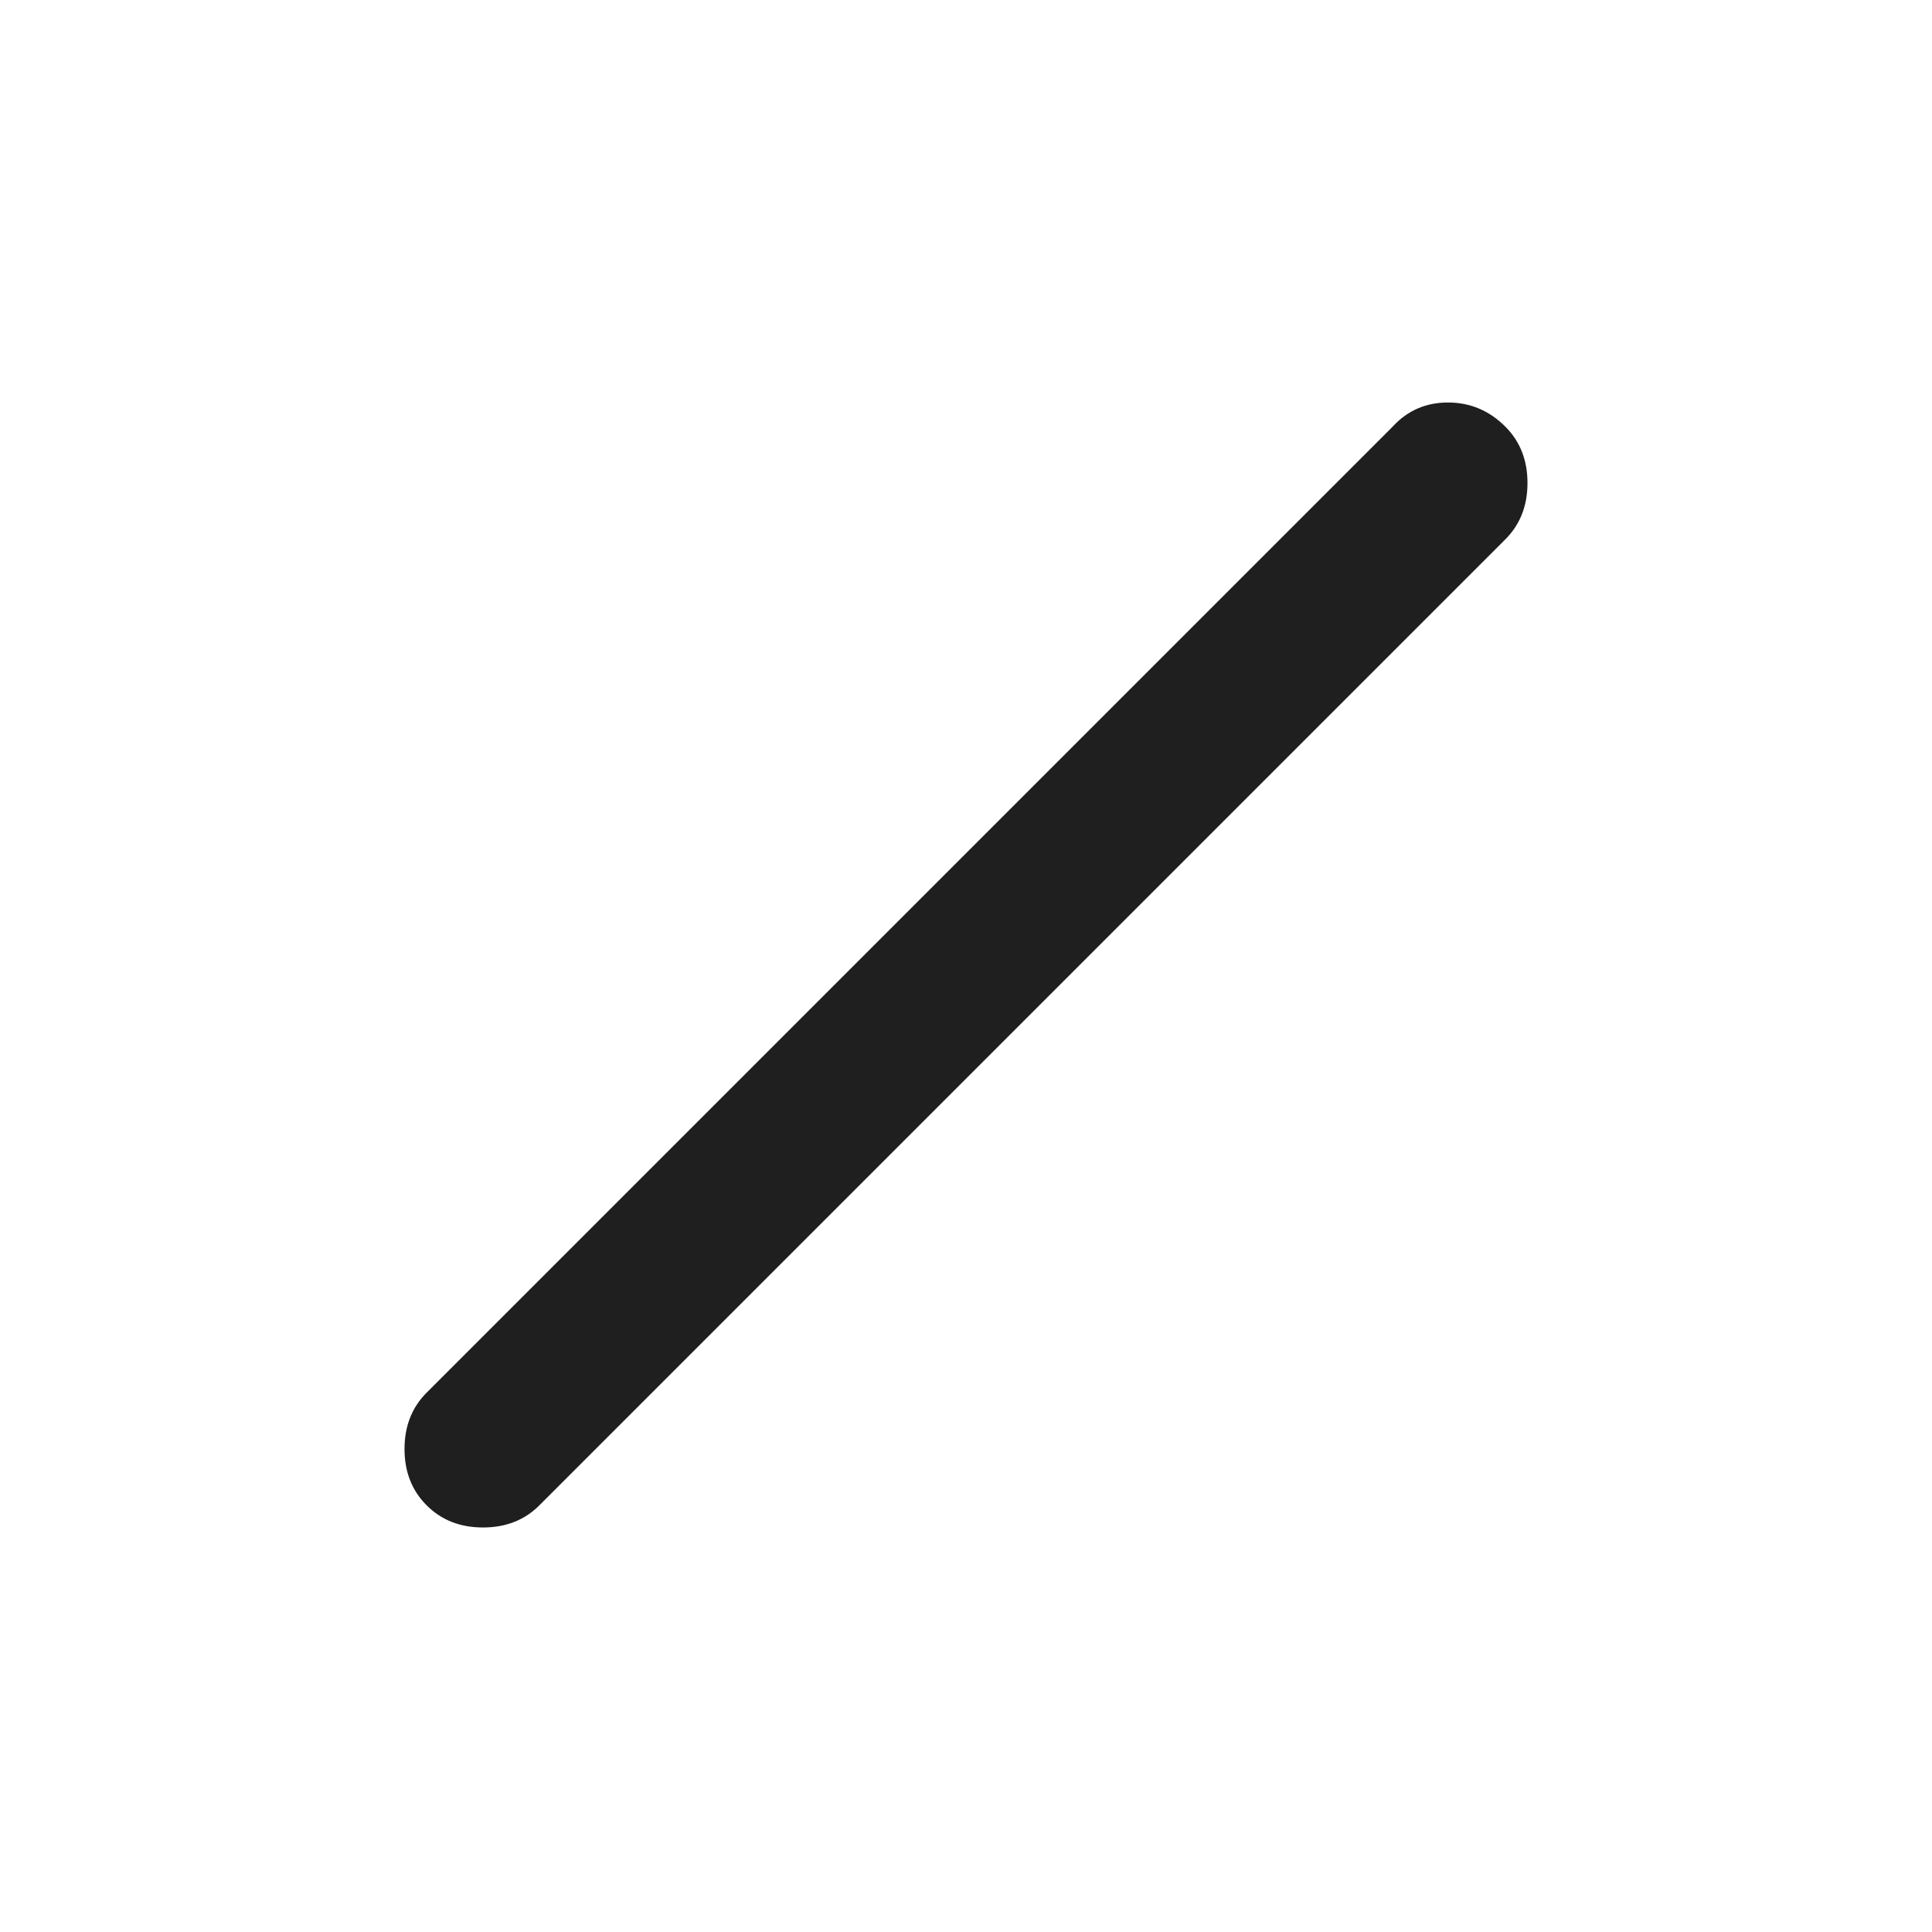
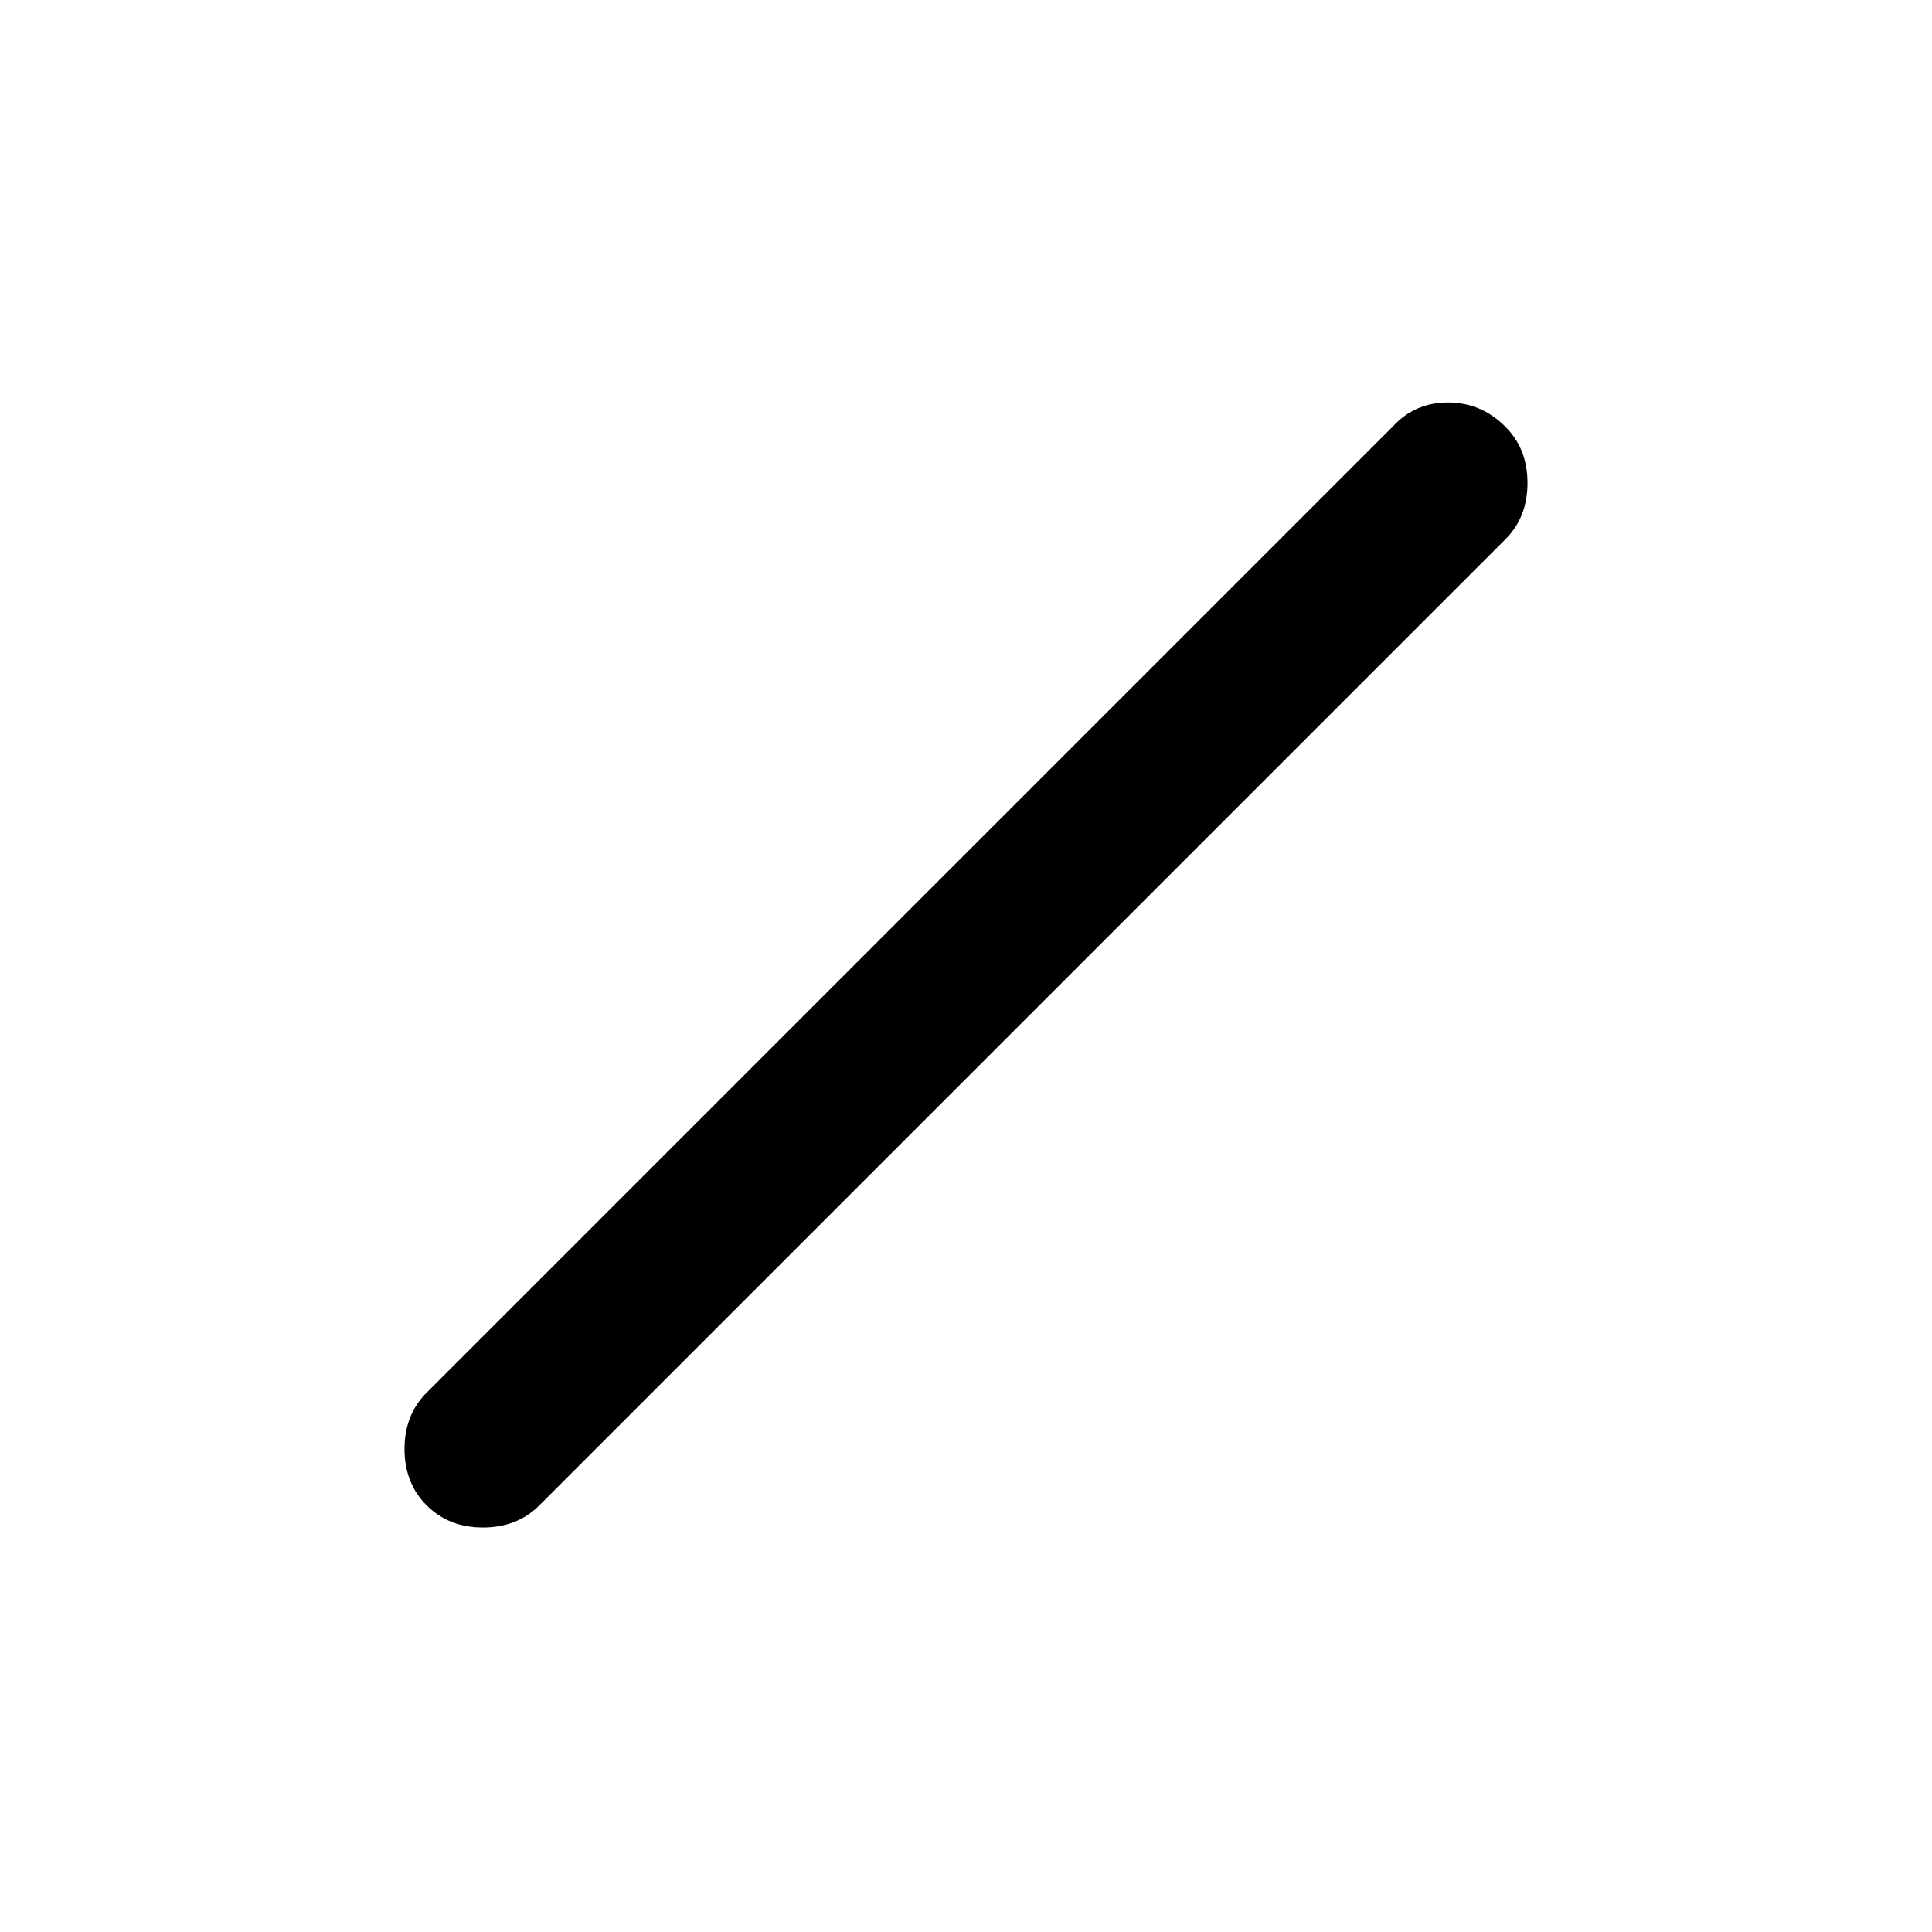
- <svg xmlns="http://www.w3.org/2000/svg" height="24px" viewBox="0 -960 960 960" width="24px" fill="#1f1f1f">
+ <svg xmlns="http://www.w3.org/2000/svg" height="24px" viewBox="0 -960 960 960" width="24px" fill="currentColor">
  <path d="M201-240q0-17 11-28l480-480q11-12 27.5-12t28.5 12q11 11 11 28t-11 28L268-212q-11 11-28 11t-28-11q-11-11-11-28Z" />
</svg>
